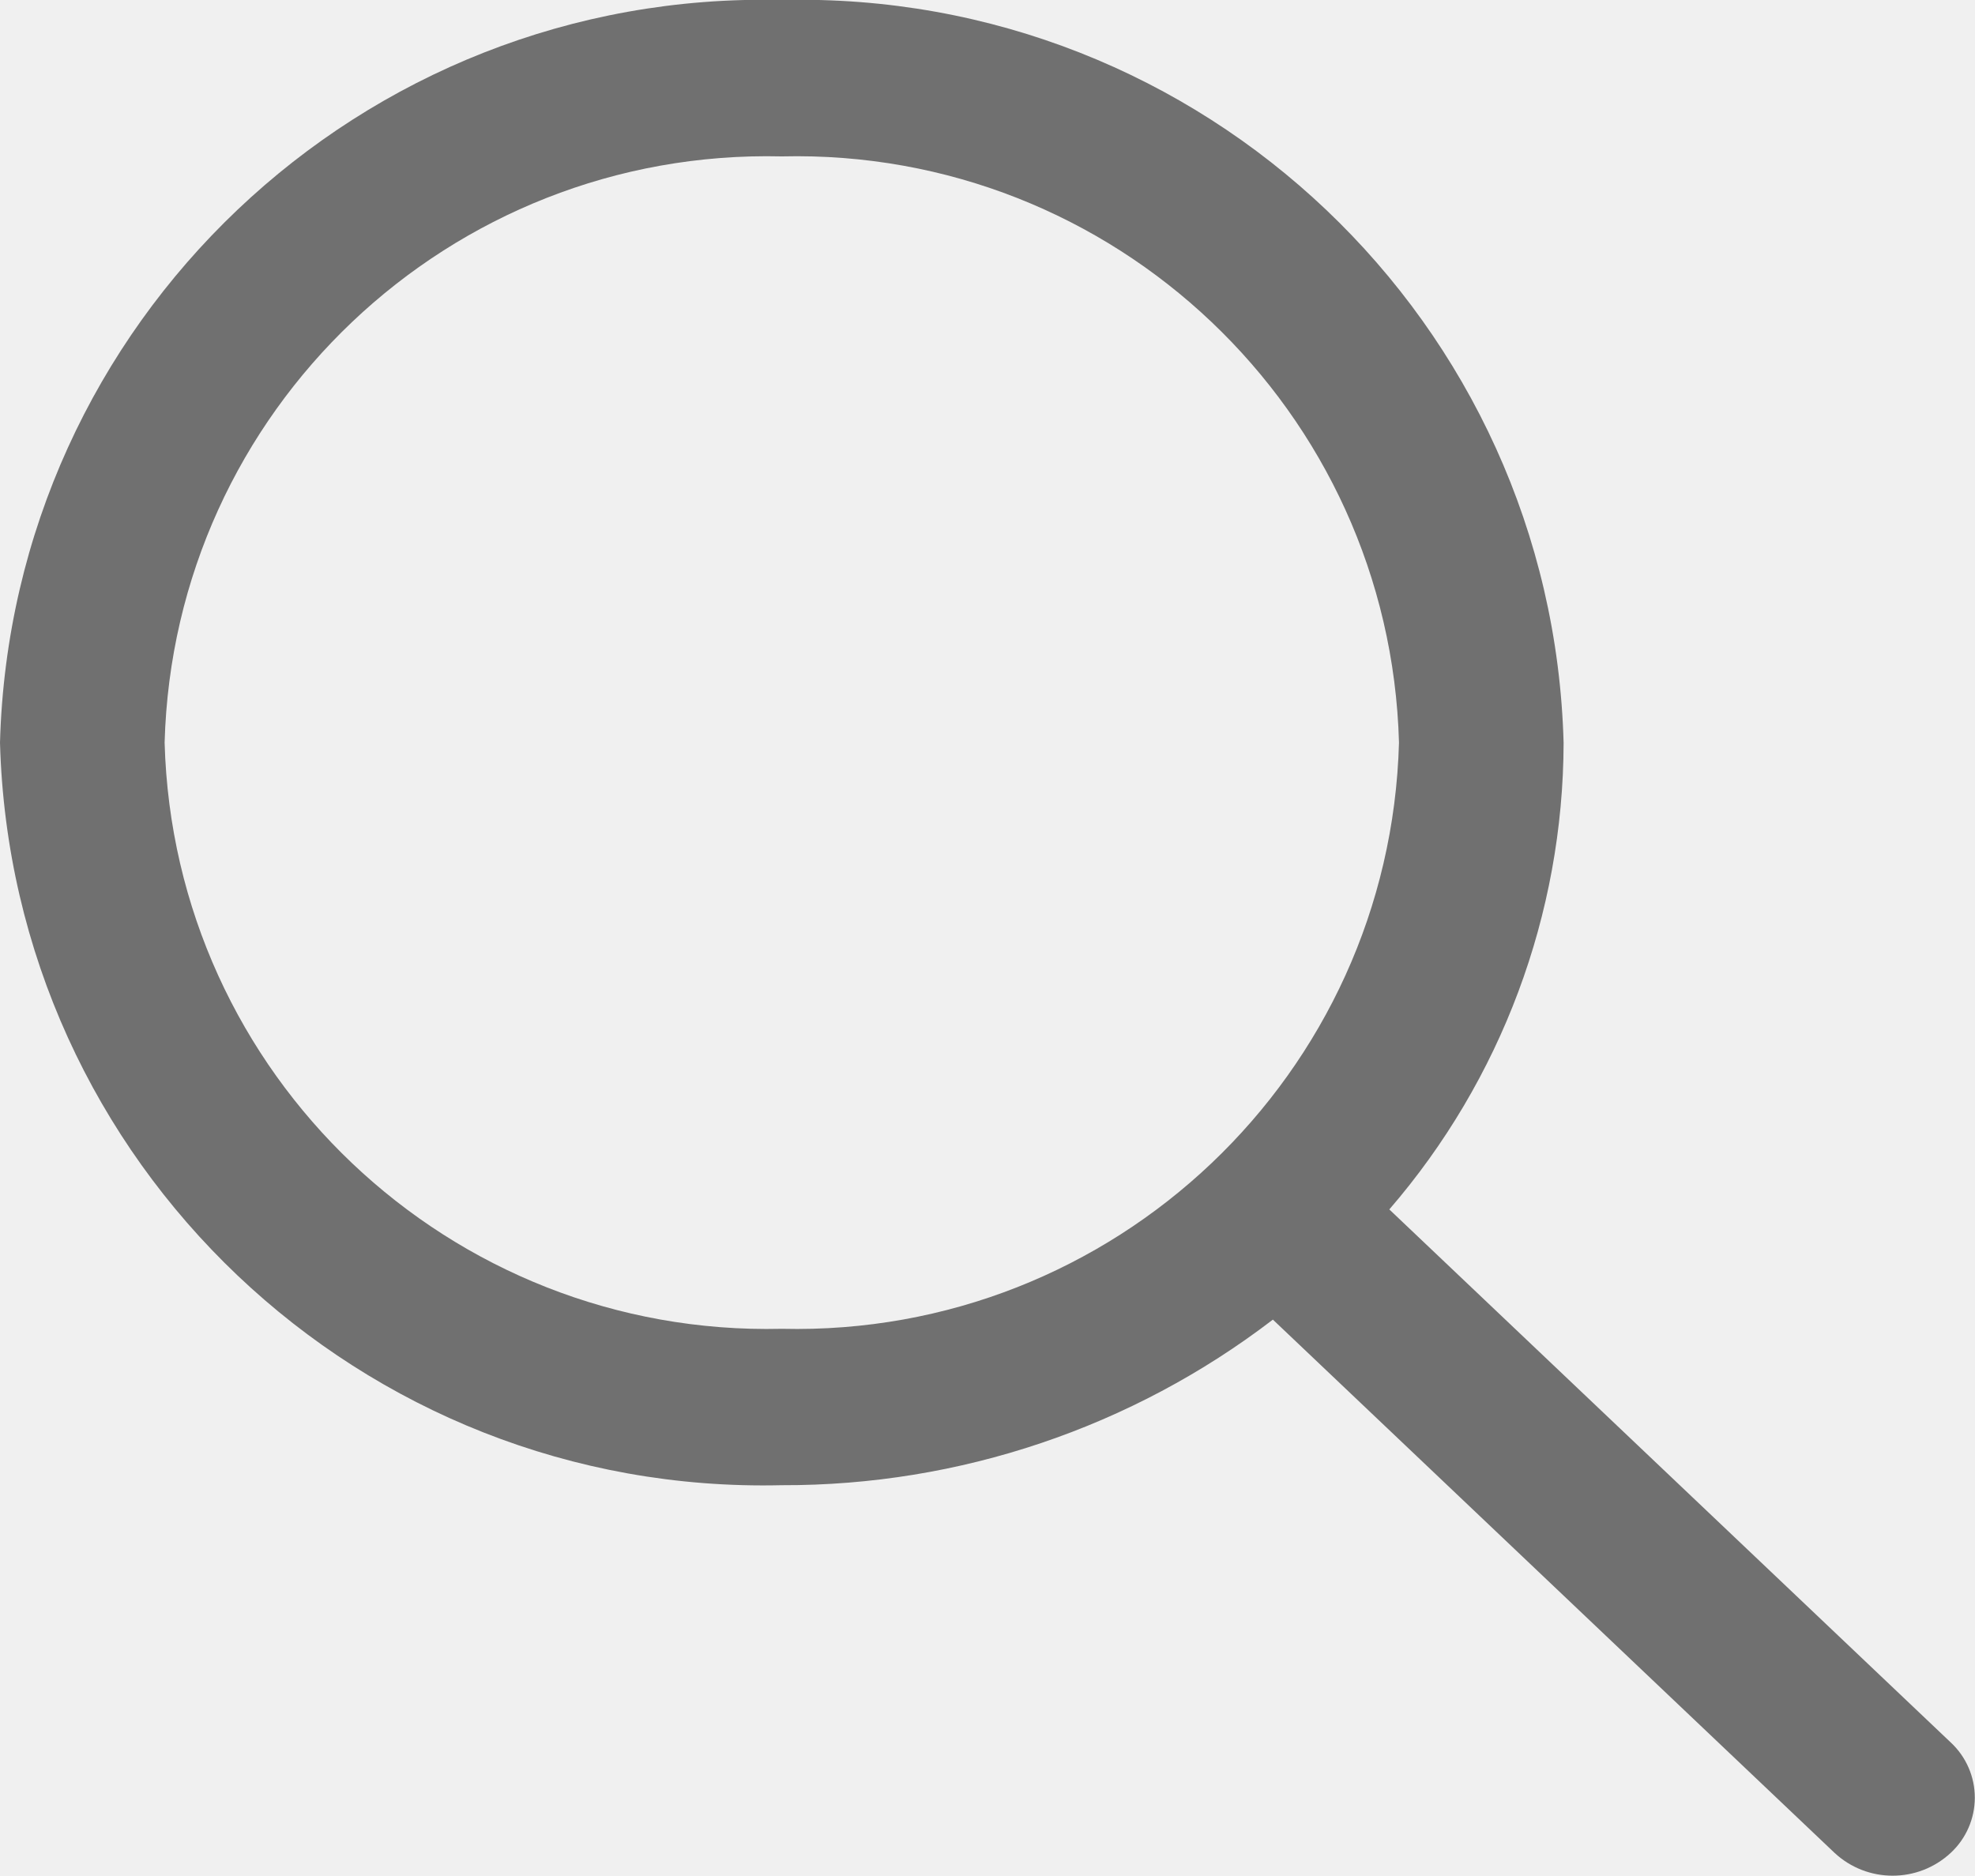
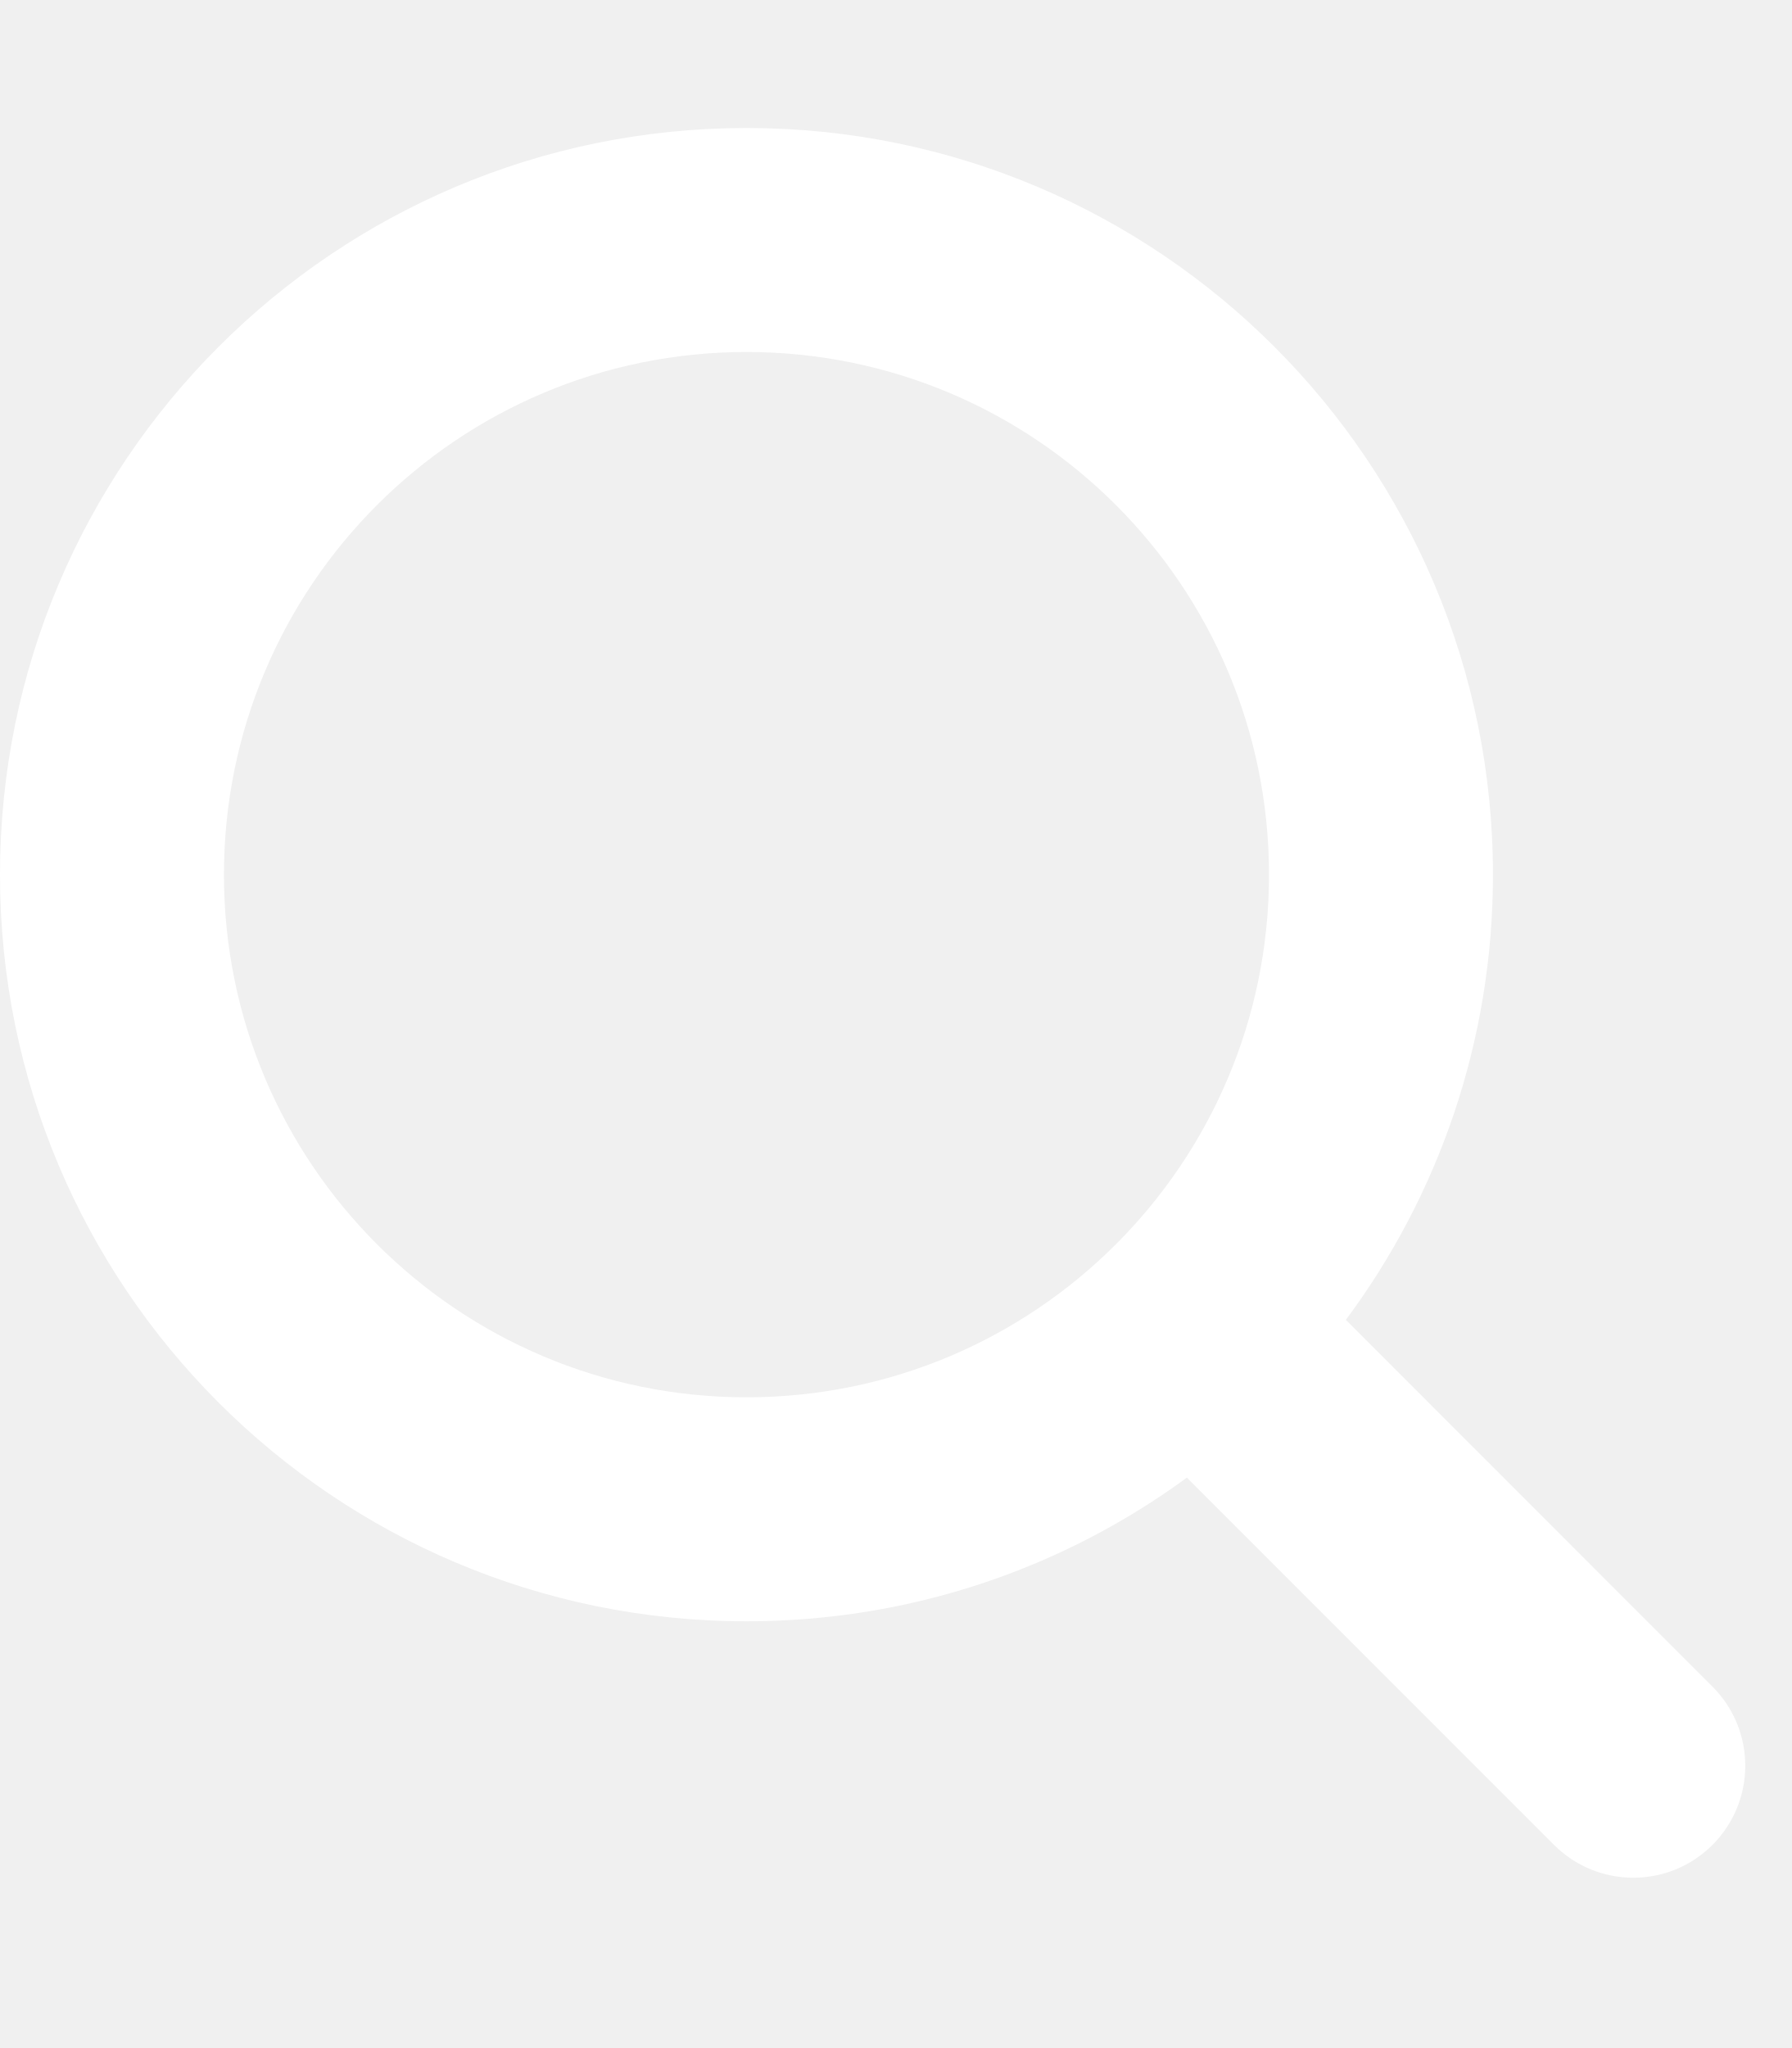
- <svg xmlns="http://www.w3.org/2000/svg" width="20" height="19" viewBox="0 0 20 19">
-   <path id="lupa" d="M19.756,17.649l-5.687-5.4a7.257,7.257,0,0,0,1.765-4.725A7.735,7.735,0,0,0,7.917,0,7.735,7.735,0,0,0,0,7.521a7.735,7.735,0,0,0,7.917,7.521,8.137,8.137,0,0,0,4.973-1.677l5.687,5.4a.864.864,0,0,0,1.178,0A.763.763,0,0,0,19.756,17.649ZM7.917,13.458a6.106,6.106,0,0,1-6.25-5.937,6.106,6.106,0,0,1,6.25-5.937,6.106,6.106,0,0,1,6.25,5.937A6.106,6.106,0,0,1,7.917,13.458Z" fill="#707070" />
+ <svg xmlns="http://www.w3.org/2000/svg" width="21" height="24" viewBox="0 0 16 16" fill="#fff" role="img" class="icon icon-18 fill-current">
+   <path fill-rule="evenodd" clip-rule="evenodd" d="M10.6 12.05C9.498 12.857 8.138 13.333 6.667 13.333C2.985 13.333 0 10.349 0 6.667C0 2.985 2.985 0 6.667 0C10.349 0 13.333 2.985 13.333 6.667C13.333 8.156 12.845 9.532 12.019 10.642C12.027 10.649 12.034 10.656 12.041 10.663L15.293 13.916C15.684 14.306 15.684 14.939 15.293 15.33C14.903 15.72 14.27 15.72 13.879 15.33L10.627 12.078C10.618 12.068 10.609 12.059 10.6 12.05ZM11.333 6.667C11.333 9.244 9.244 11.333 6.667 11.333C4.089 11.333 2 9.244 2 6.667C2 4.089 4.089 2 6.667 2C9.244 2 11.333 4.089 11.333 6.667Z" />
</svg>
